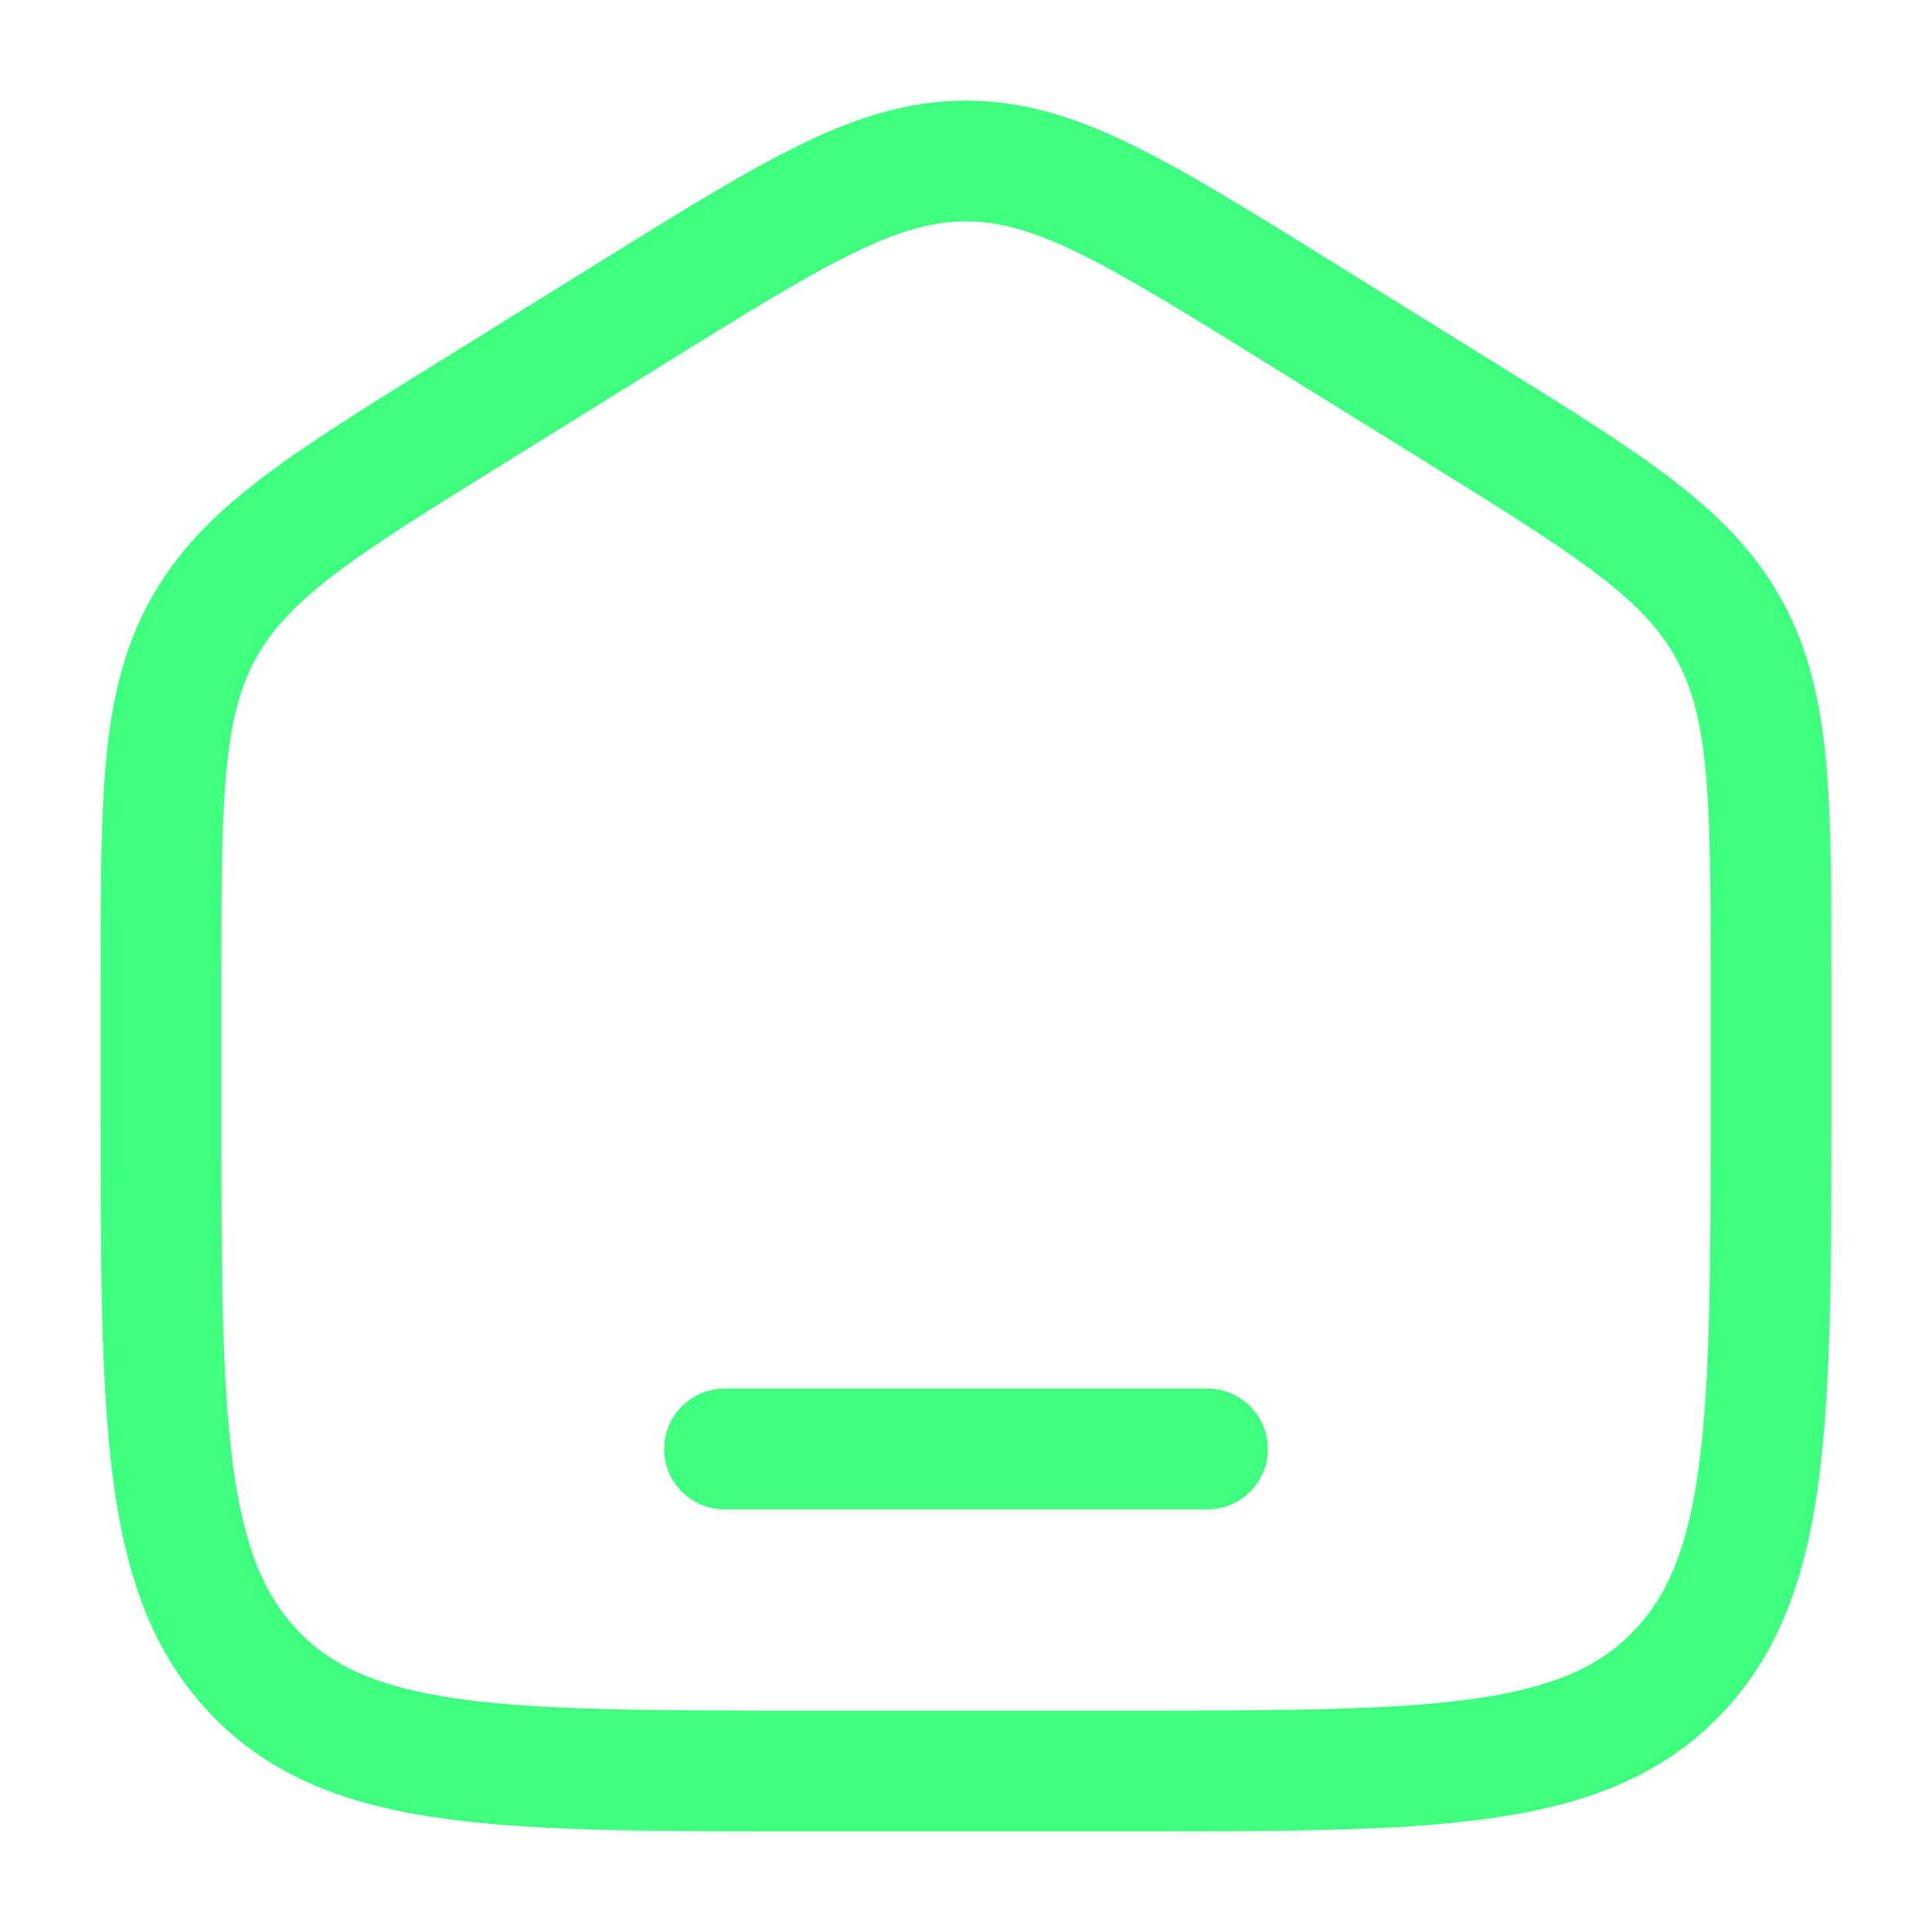
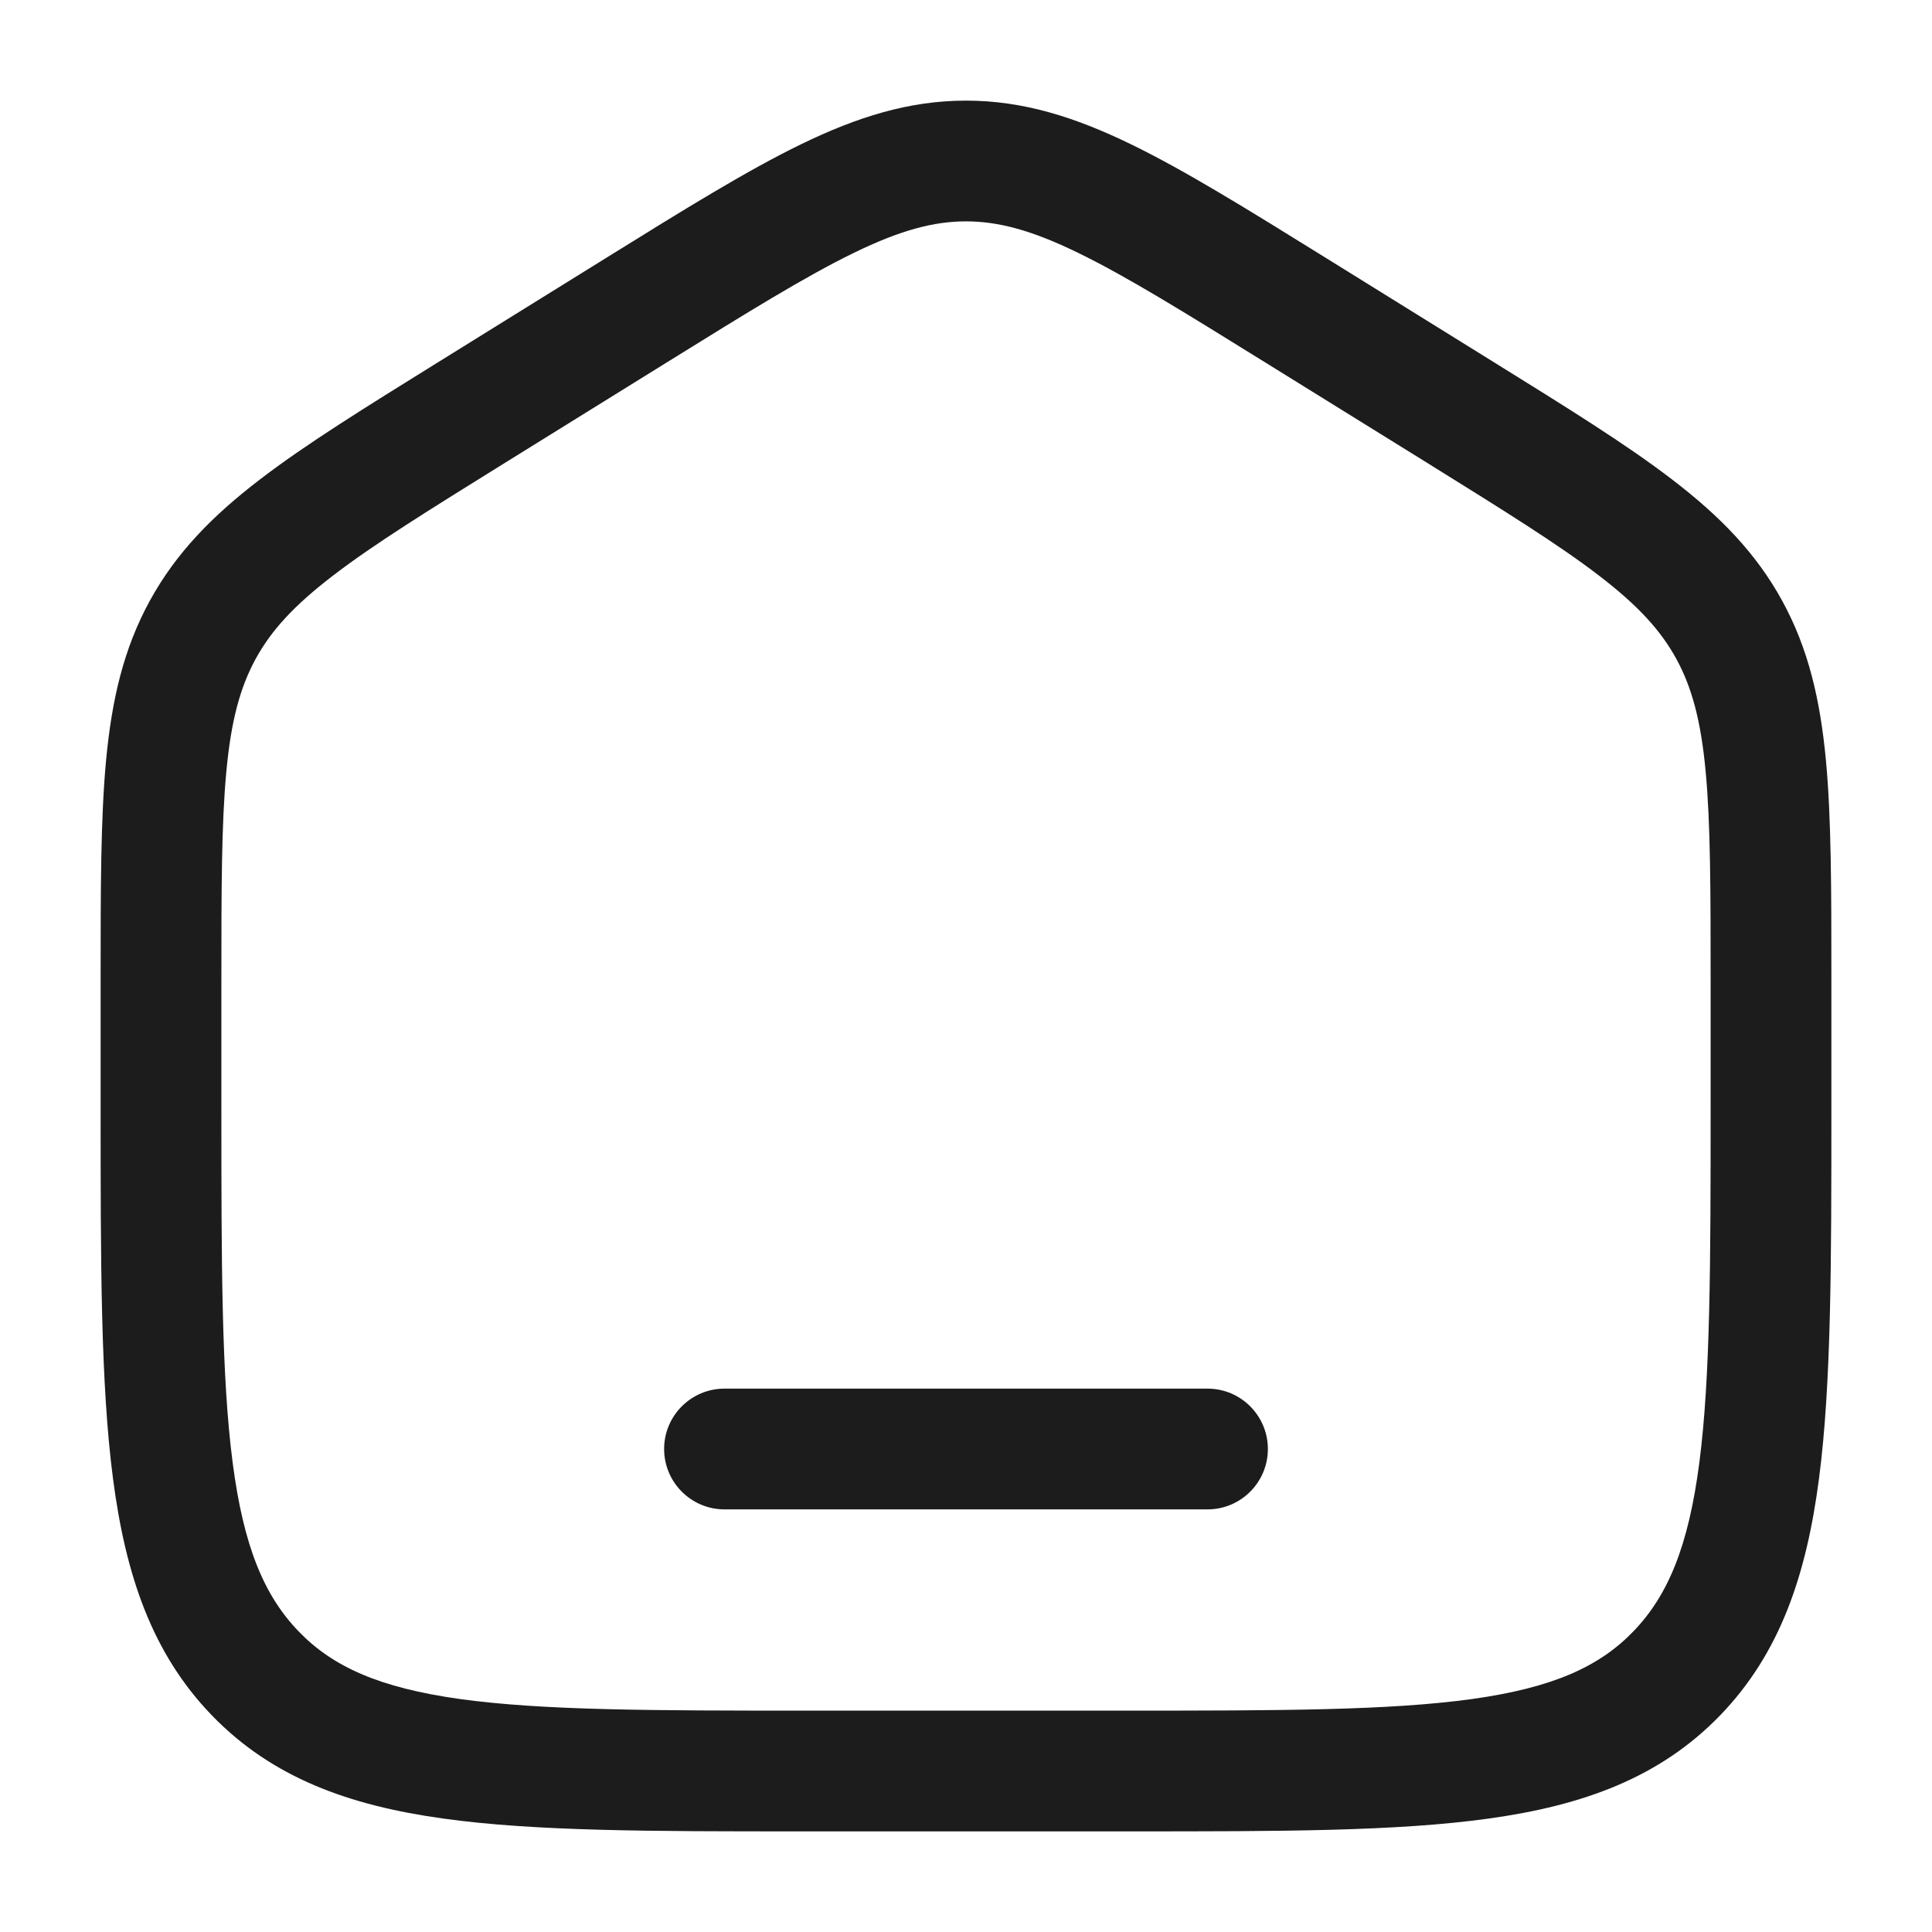
<svg xmlns="http://www.w3.org/2000/svg" width="24" height="24" viewBox="0 0 24 24" fill="none">
-   <path d="M9 17.25C8.586 17.25 8.25 17.586 8.25 18C8.25 18.414 8.586 18.75 9 18.75H15C15.414 18.75 15.75 18.414 15.75 18C15.75 17.586 15.414 17.25 15 17.25H9Z" fill="#3EFF7F" />
-   <path fill-rule="evenodd" clip-rule="evenodd" d="M12 1.25C11.292 1.25 10.649 1.453 9.951 1.792C9.276 2.12 8.496 2.604 7.523 3.208L5.456 4.491C4.535 5.063 3.797 5.52 3.229 5.956C2.64 6.407 2.188 6.866 1.861 7.463C1.535 8.058 1.389 8.692 1.318 9.441C1.25 10.166 1.25 11.054 1.25 12.167V13.78C1.25 15.684 1.25 17.187 1.403 18.362C1.559 19.567 1.889 20.54 2.632 21.309C3.38 22.082 4.33 22.428 5.508 22.591C6.648 22.75 8.106 22.75 9.942 22.75H14.058C15.894 22.75 17.352 22.75 18.492 22.591C19.669 22.428 20.62 22.082 21.368 21.309C22.111 20.54 22.441 19.567 22.597 18.362C22.75 17.187 22.75 15.684 22.75 13.78V12.167C22.75 11.054 22.75 10.166 22.682 9.441C22.611 8.692 22.465 8.058 22.139 7.463C21.812 6.866 21.36 6.407 20.771 5.956C20.203 5.52 19.465 5.063 18.544 4.491L16.477 3.208C15.504 2.604 14.724 2.12 14.049 1.792C13.351 1.453 12.708 1.25 12 1.25ZM8.28 4.504C9.295 3.874 10.009 3.432 10.607 3.141C11.188 2.858 11.6 2.75 12 2.75C12.4 2.75 12.812 2.858 13.393 3.141C13.991 3.432 14.705 3.874 15.72 4.504L17.721 5.745C18.681 6.342 19.356 6.761 19.859 7.147C20.349 7.522 20.63 7.831 20.823 8.183C21.016 8.536 21.129 8.949 21.188 9.581C21.249 10.229 21.25 11.046 21.25 12.204V13.725C21.25 15.696 21.248 17.101 21.11 18.168C20.974 19.216 20.717 19.824 20.289 20.267C19.865 20.706 19.287 20.966 18.286 21.106C17.26 21.248 15.908 21.25 14 21.25H10C8.092 21.25 6.74 21.248 5.714 21.106C4.713 20.966 4.135 20.706 3.711 20.267C3.283 19.824 3.026 19.216 2.89 18.168C2.751 17.101 2.75 15.696 2.75 13.725V12.204C2.75 11.046 2.751 10.229 2.812 9.581C2.871 8.949 2.984 8.536 3.177 8.183C3.37 7.831 3.651 7.522 4.141 7.147C4.644 6.761 5.319 6.342 6.28 5.745L8.28 4.504Z" fill="#3EFF7F" />
+   <path d="M9 17.25C8.586 17.25 8.25 17.586 8.25 18C8.25 18.414 8.586 18.75 9 18.75H15C15.414 18.75 15.75 18.414 15.75 18C15.75 17.586 15.414 17.25 15 17.25H9Z" fill="#1C1C1C" />
+   <path fill-rule="evenodd" clip-rule="evenodd" d="M12 1.25C11.292 1.25 10.649 1.453 9.951 1.792C9.276 2.12 8.496 2.604 7.523 3.208L5.456 4.491C4.535 5.063 3.797 5.52 3.229 5.956C2.64 6.407 2.188 6.866 1.861 7.463C1.535 8.058 1.389 8.692 1.318 9.441C1.25 10.166 1.25 11.054 1.25 12.167V13.78C1.25 15.684 1.25 17.187 1.403 18.362C1.559 19.567 1.889 20.54 2.632 21.309C3.38 22.082 4.33 22.428 5.508 22.591C6.648 22.75 8.106 22.75 9.942 22.75H14.058C15.894 22.75 17.352 22.75 18.492 22.591C19.669 22.428 20.62 22.082 21.368 21.309C22.111 20.54 22.441 19.567 22.597 18.362C22.75 17.187 22.75 15.684 22.75 13.78V12.167C22.75 11.054 22.75 10.166 22.682 9.441C22.611 8.692 22.465 8.058 22.139 7.463C21.812 6.866 21.36 6.407 20.771 5.956C20.203 5.52 19.465 5.063 18.544 4.491L16.477 3.208C15.504 2.604 14.724 2.12 14.049 1.792C13.351 1.453 12.708 1.25 12 1.25ZM8.28 4.504C9.295 3.874 10.009 3.432 10.607 3.141C11.188 2.858 11.6 2.75 12 2.75C12.4 2.75 12.812 2.858 13.393 3.141C13.991 3.432 14.705 3.874 15.72 4.504L17.721 5.745C18.681 6.342 19.356 6.761 19.859 7.147C20.349 7.522 20.63 7.831 20.823 8.183C21.016 8.536 21.129 8.949 21.188 9.581C21.249 10.229 21.25 11.046 21.25 12.204V13.725C21.25 15.696 21.248 17.101 21.11 18.168C20.974 19.216 20.717 19.824 20.289 20.267C19.865 20.706 19.287 20.966 18.286 21.106C17.26 21.248 15.908 21.25 14 21.25H10C8.092 21.25 6.74 21.248 5.714 21.106C4.713 20.966 4.135 20.706 3.711 20.267C3.283 19.824 3.026 19.216 2.89 18.168C2.751 17.101 2.75 15.696 2.75 13.725V12.204C2.75 11.046 2.751 10.229 2.812 9.581C2.871 8.949 2.984 8.536 3.177 8.183C3.37 7.831 3.651 7.522 4.141 7.147C4.644 6.761 5.319 6.342 6.28 5.745L8.28 4.504Z" fill="#1C1C1C" />
</svg>
